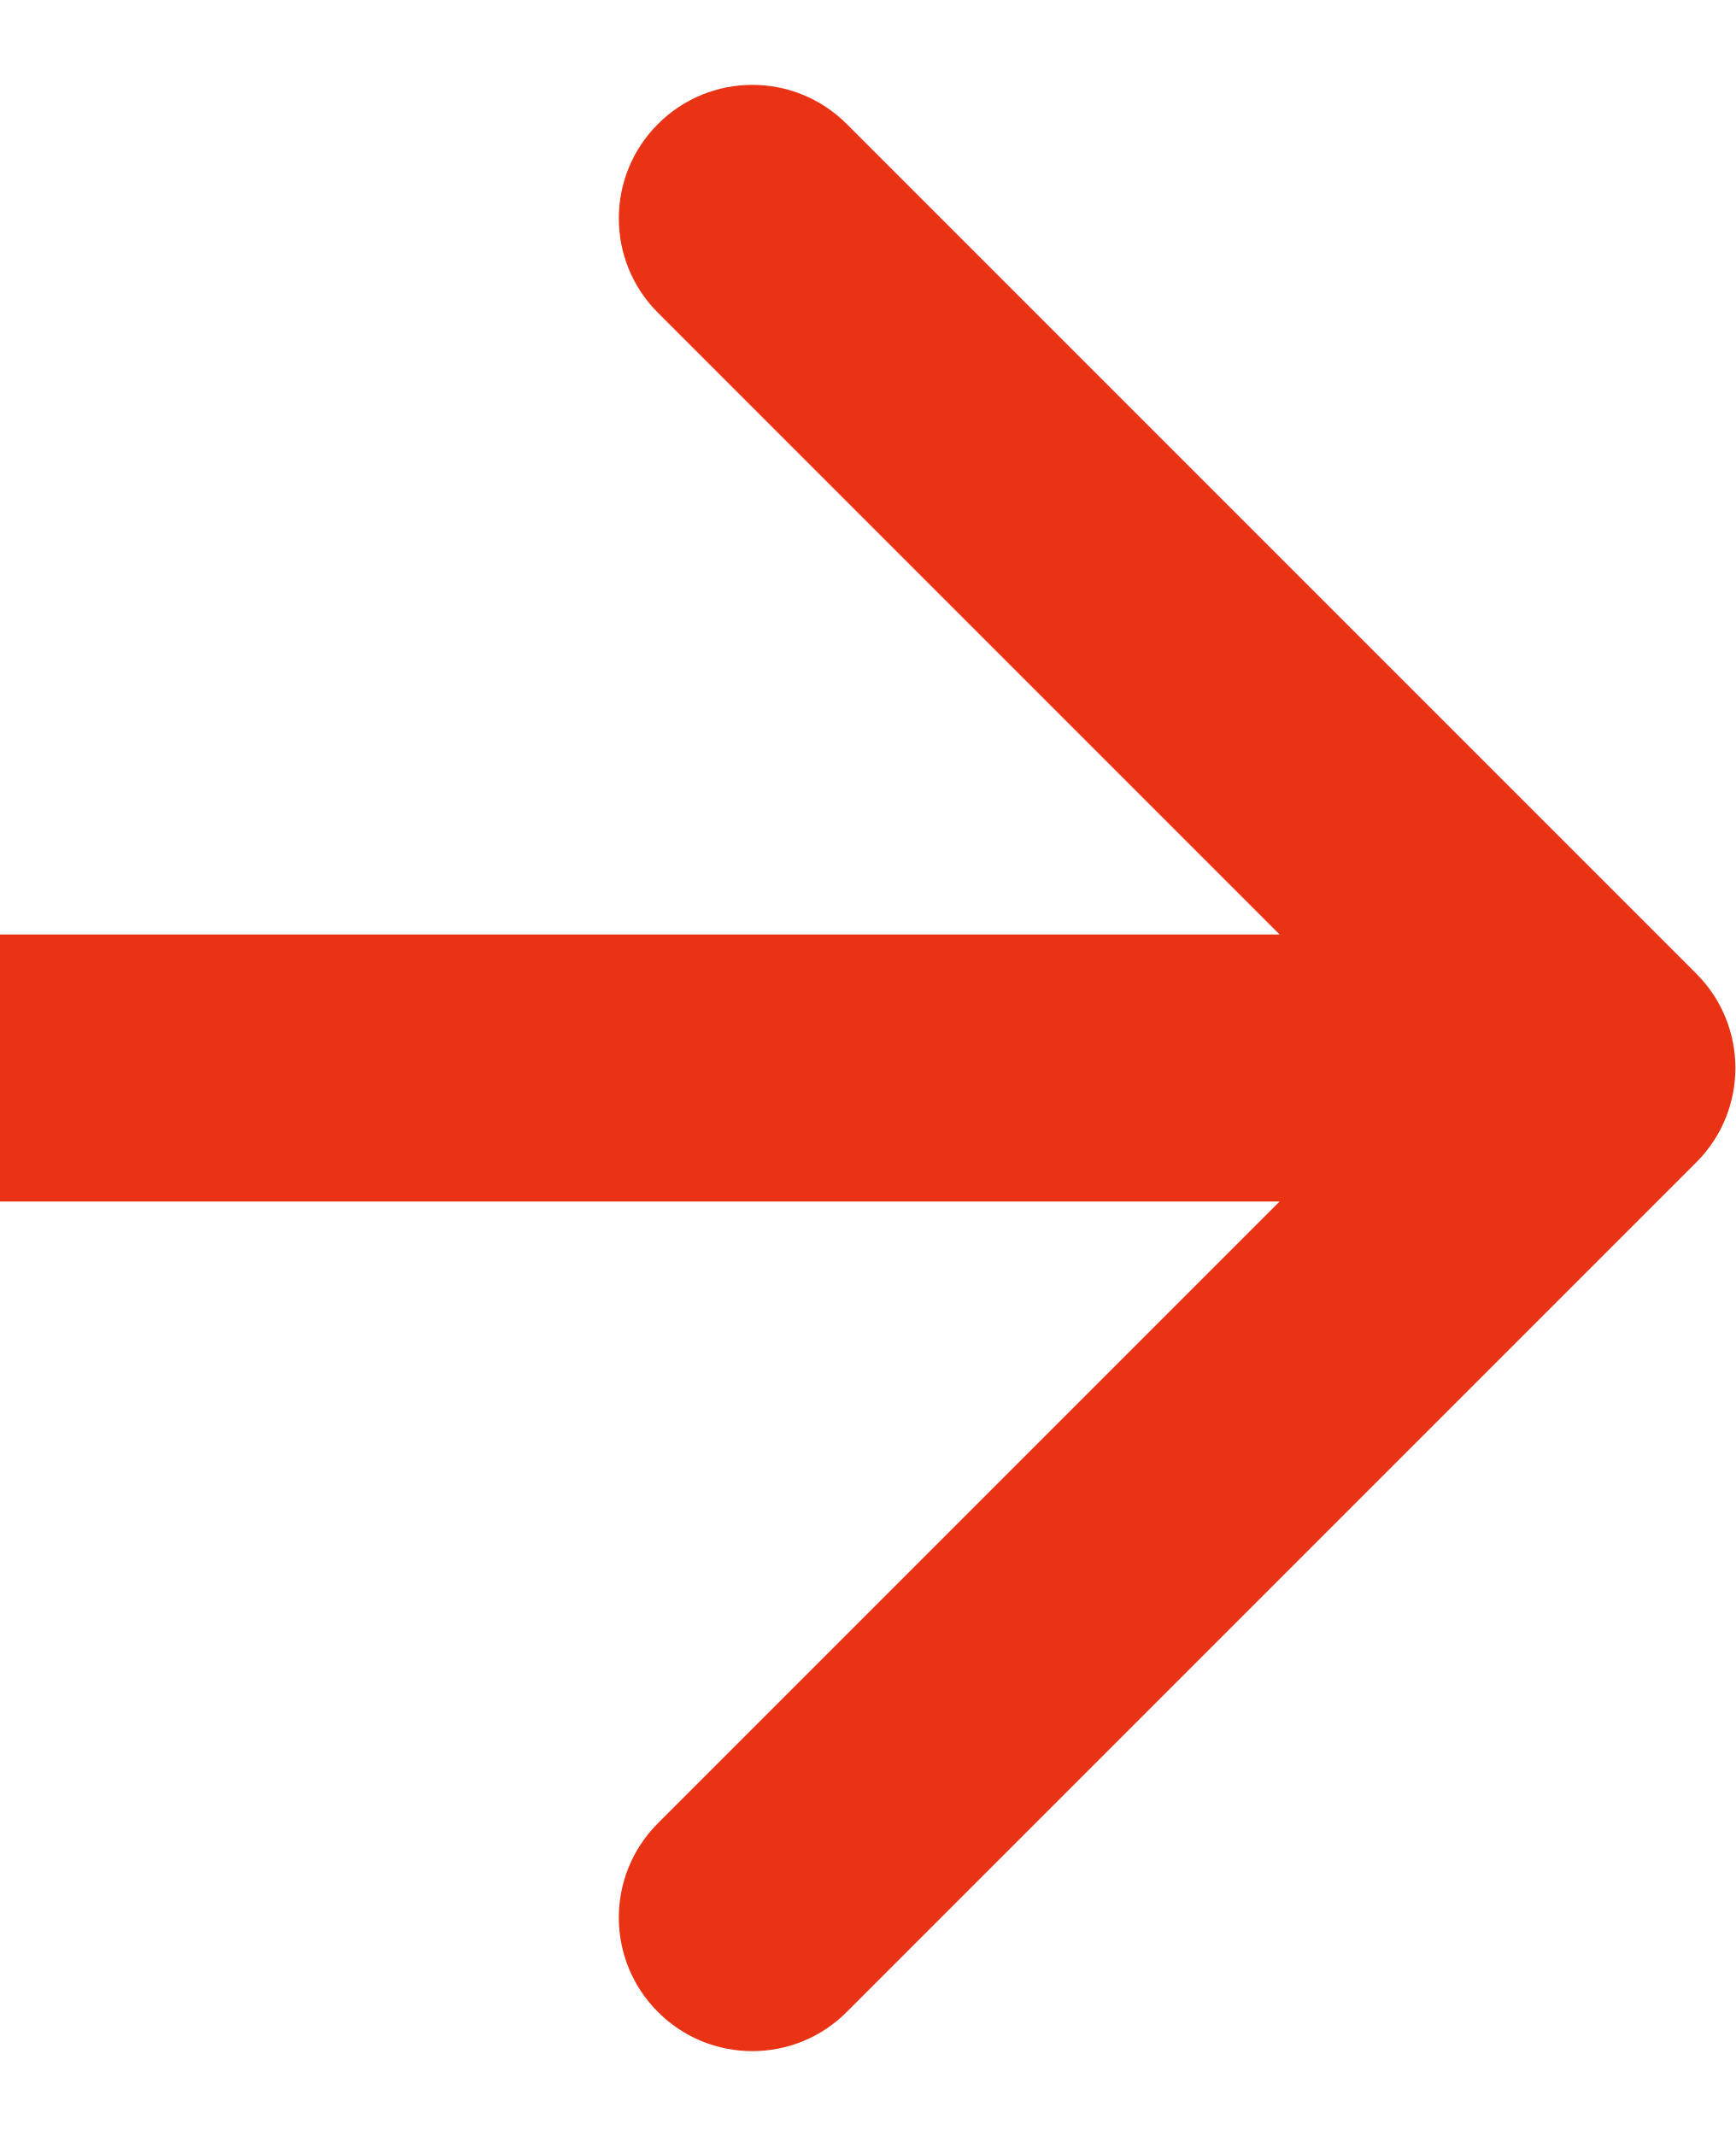
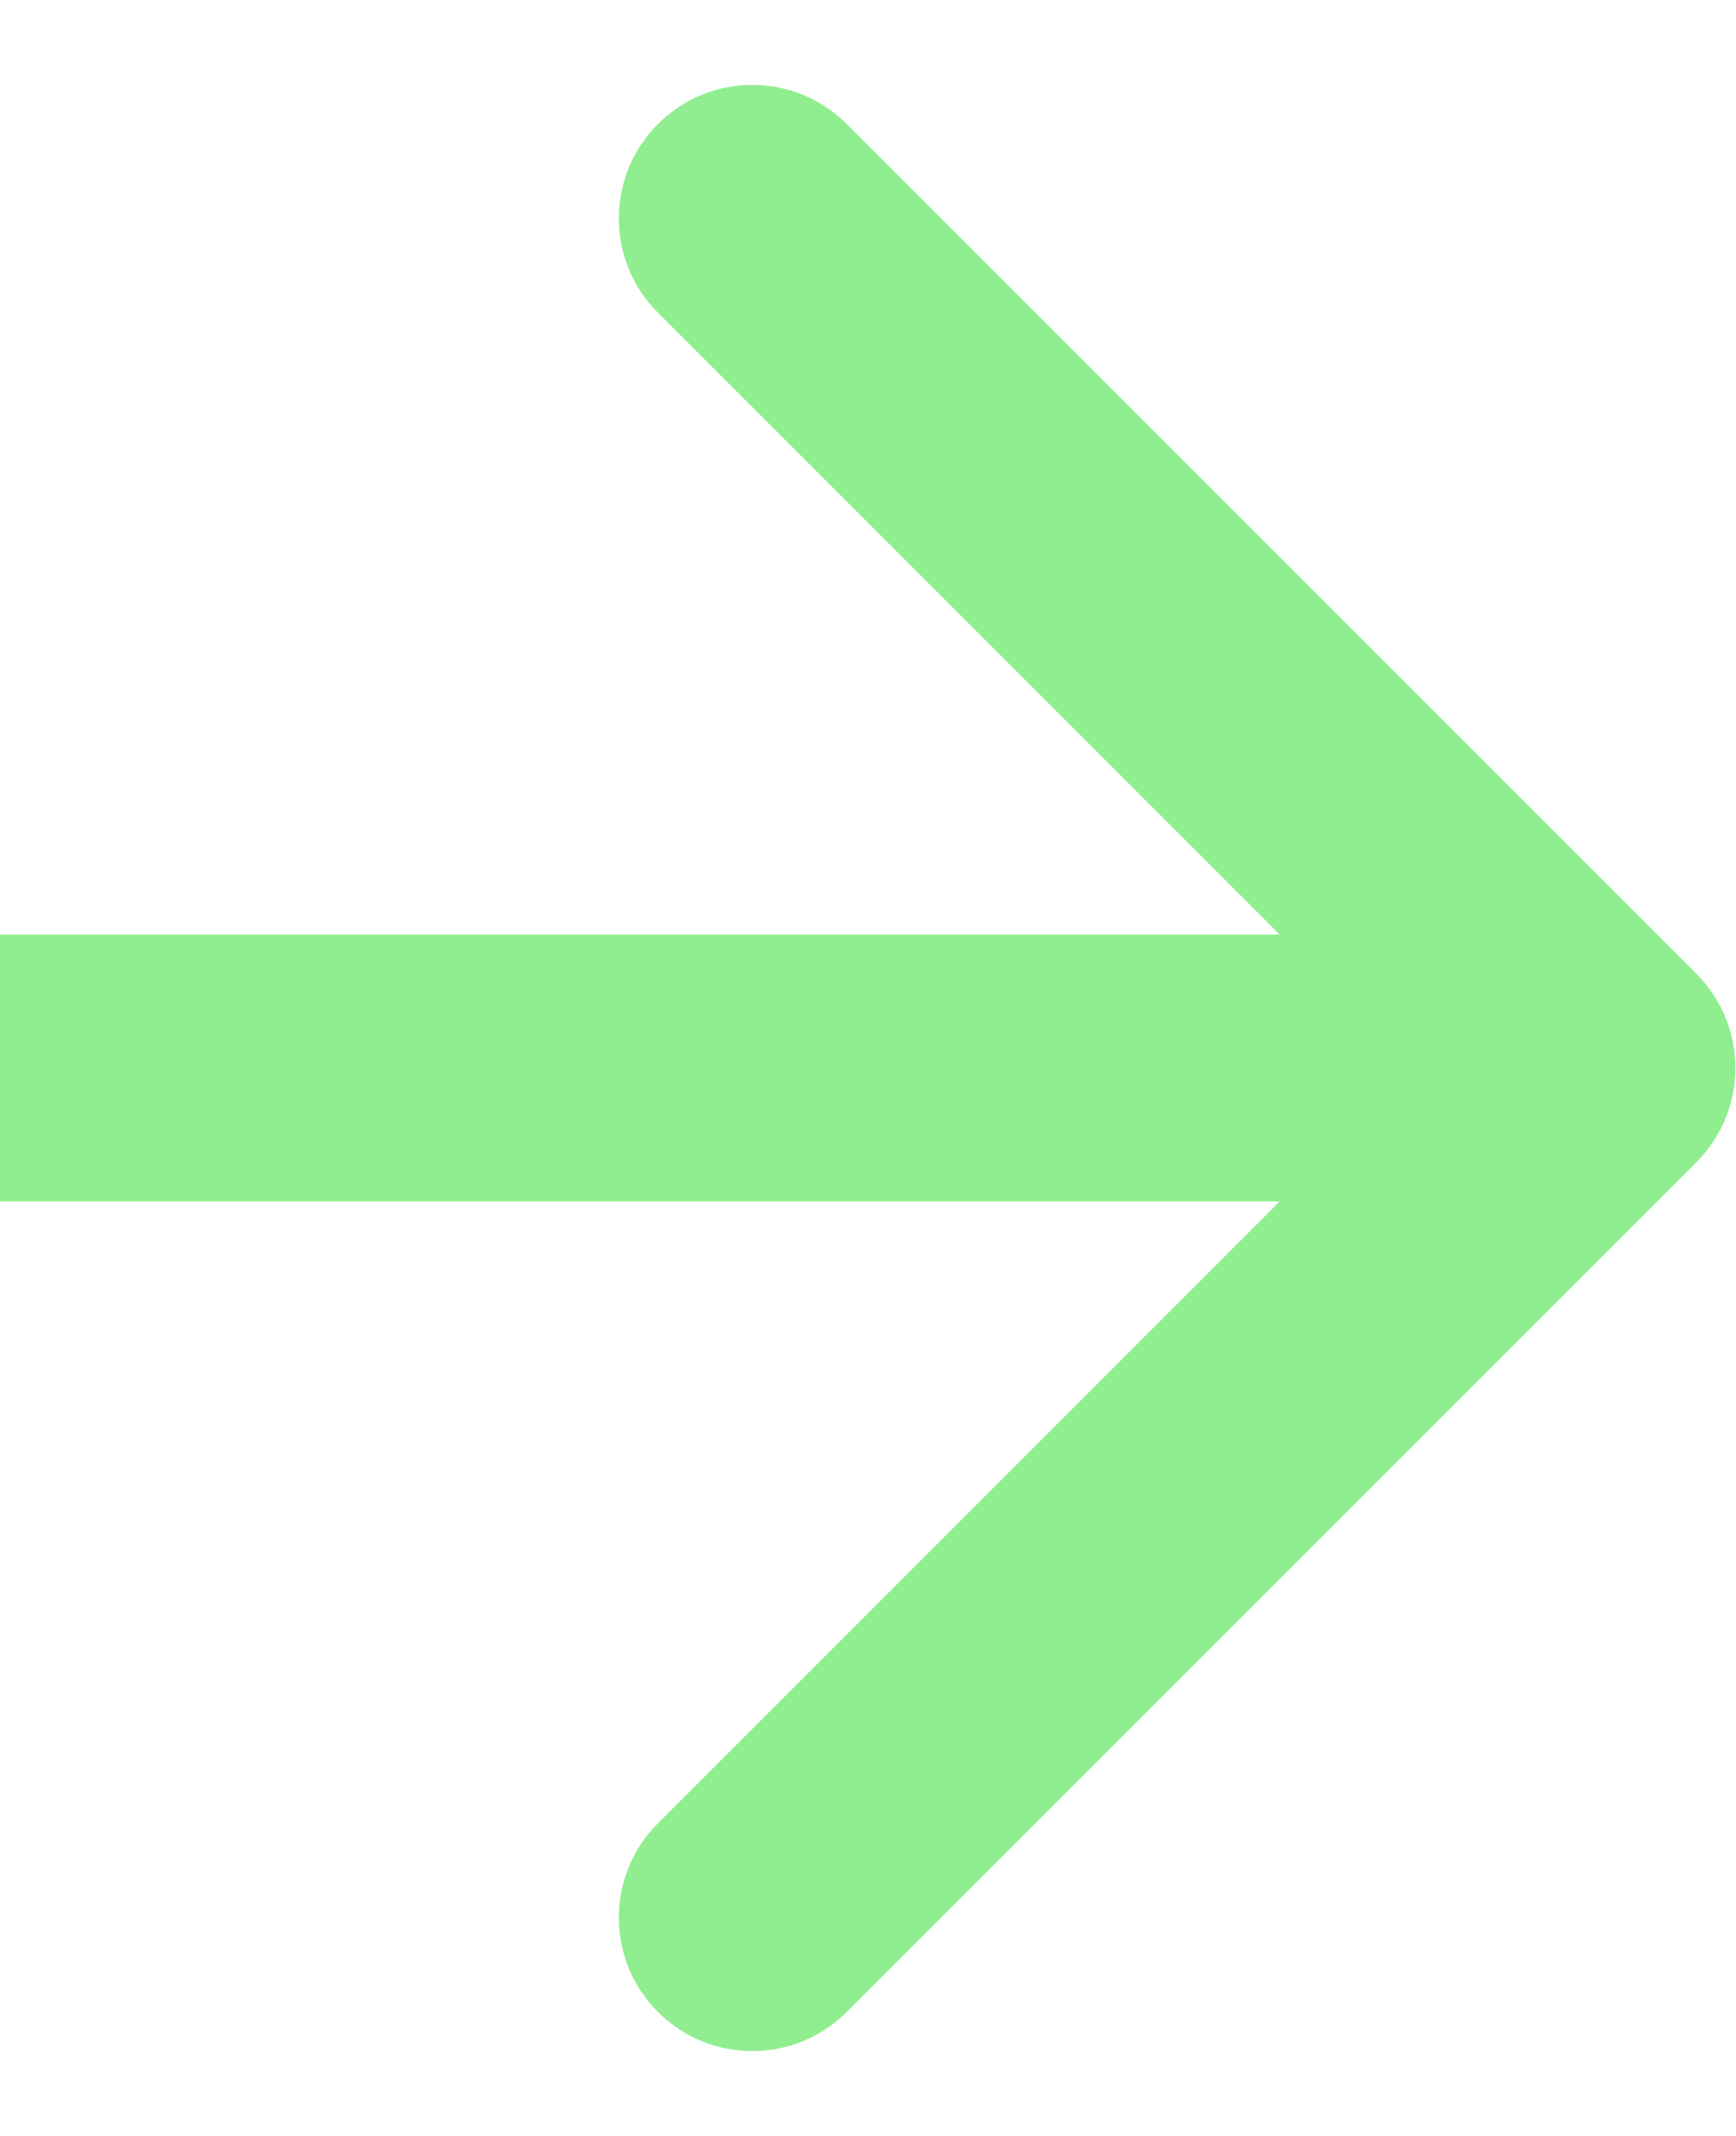
<svg xmlns="http://www.w3.org/2000/svg" width="13" height="16" viewBox="0 0 13 16" fill="none">
-   <path d="M12.707 8.707C13.098 8.317 13.098 7.683 12.707 7.293L6.343 0.929C5.953 0.538 5.319 0.538 4.929 0.929C4.538 1.319 4.538 1.953 4.929 2.343L10.586 8L4.929 13.657C4.538 14.047 4.538 14.681 4.929 15.071C5.319 15.462 5.953 15.462 6.343 15.071L12.707 8.707ZM0 9L12 9V7L0 7L0 9Z" fill="#E93314" />
+   <path d="M12.707 8.707C13.098 8.317 13.098 7.683 12.707 7.293L6.343 0.929C5.953 0.538 5.319 0.538 4.929 0.929C4.538 1.319 4.538 1.953 4.929 2.343L10.586 8L4.929 13.657C4.538 14.047 4.538 14.681 4.929 15.071C5.319 15.462 5.953 15.462 6.343 15.071L12.707 8.707ZM0 9L12 9V7L0 7L0 9Z" fill="#90EE90" />
</svg>
